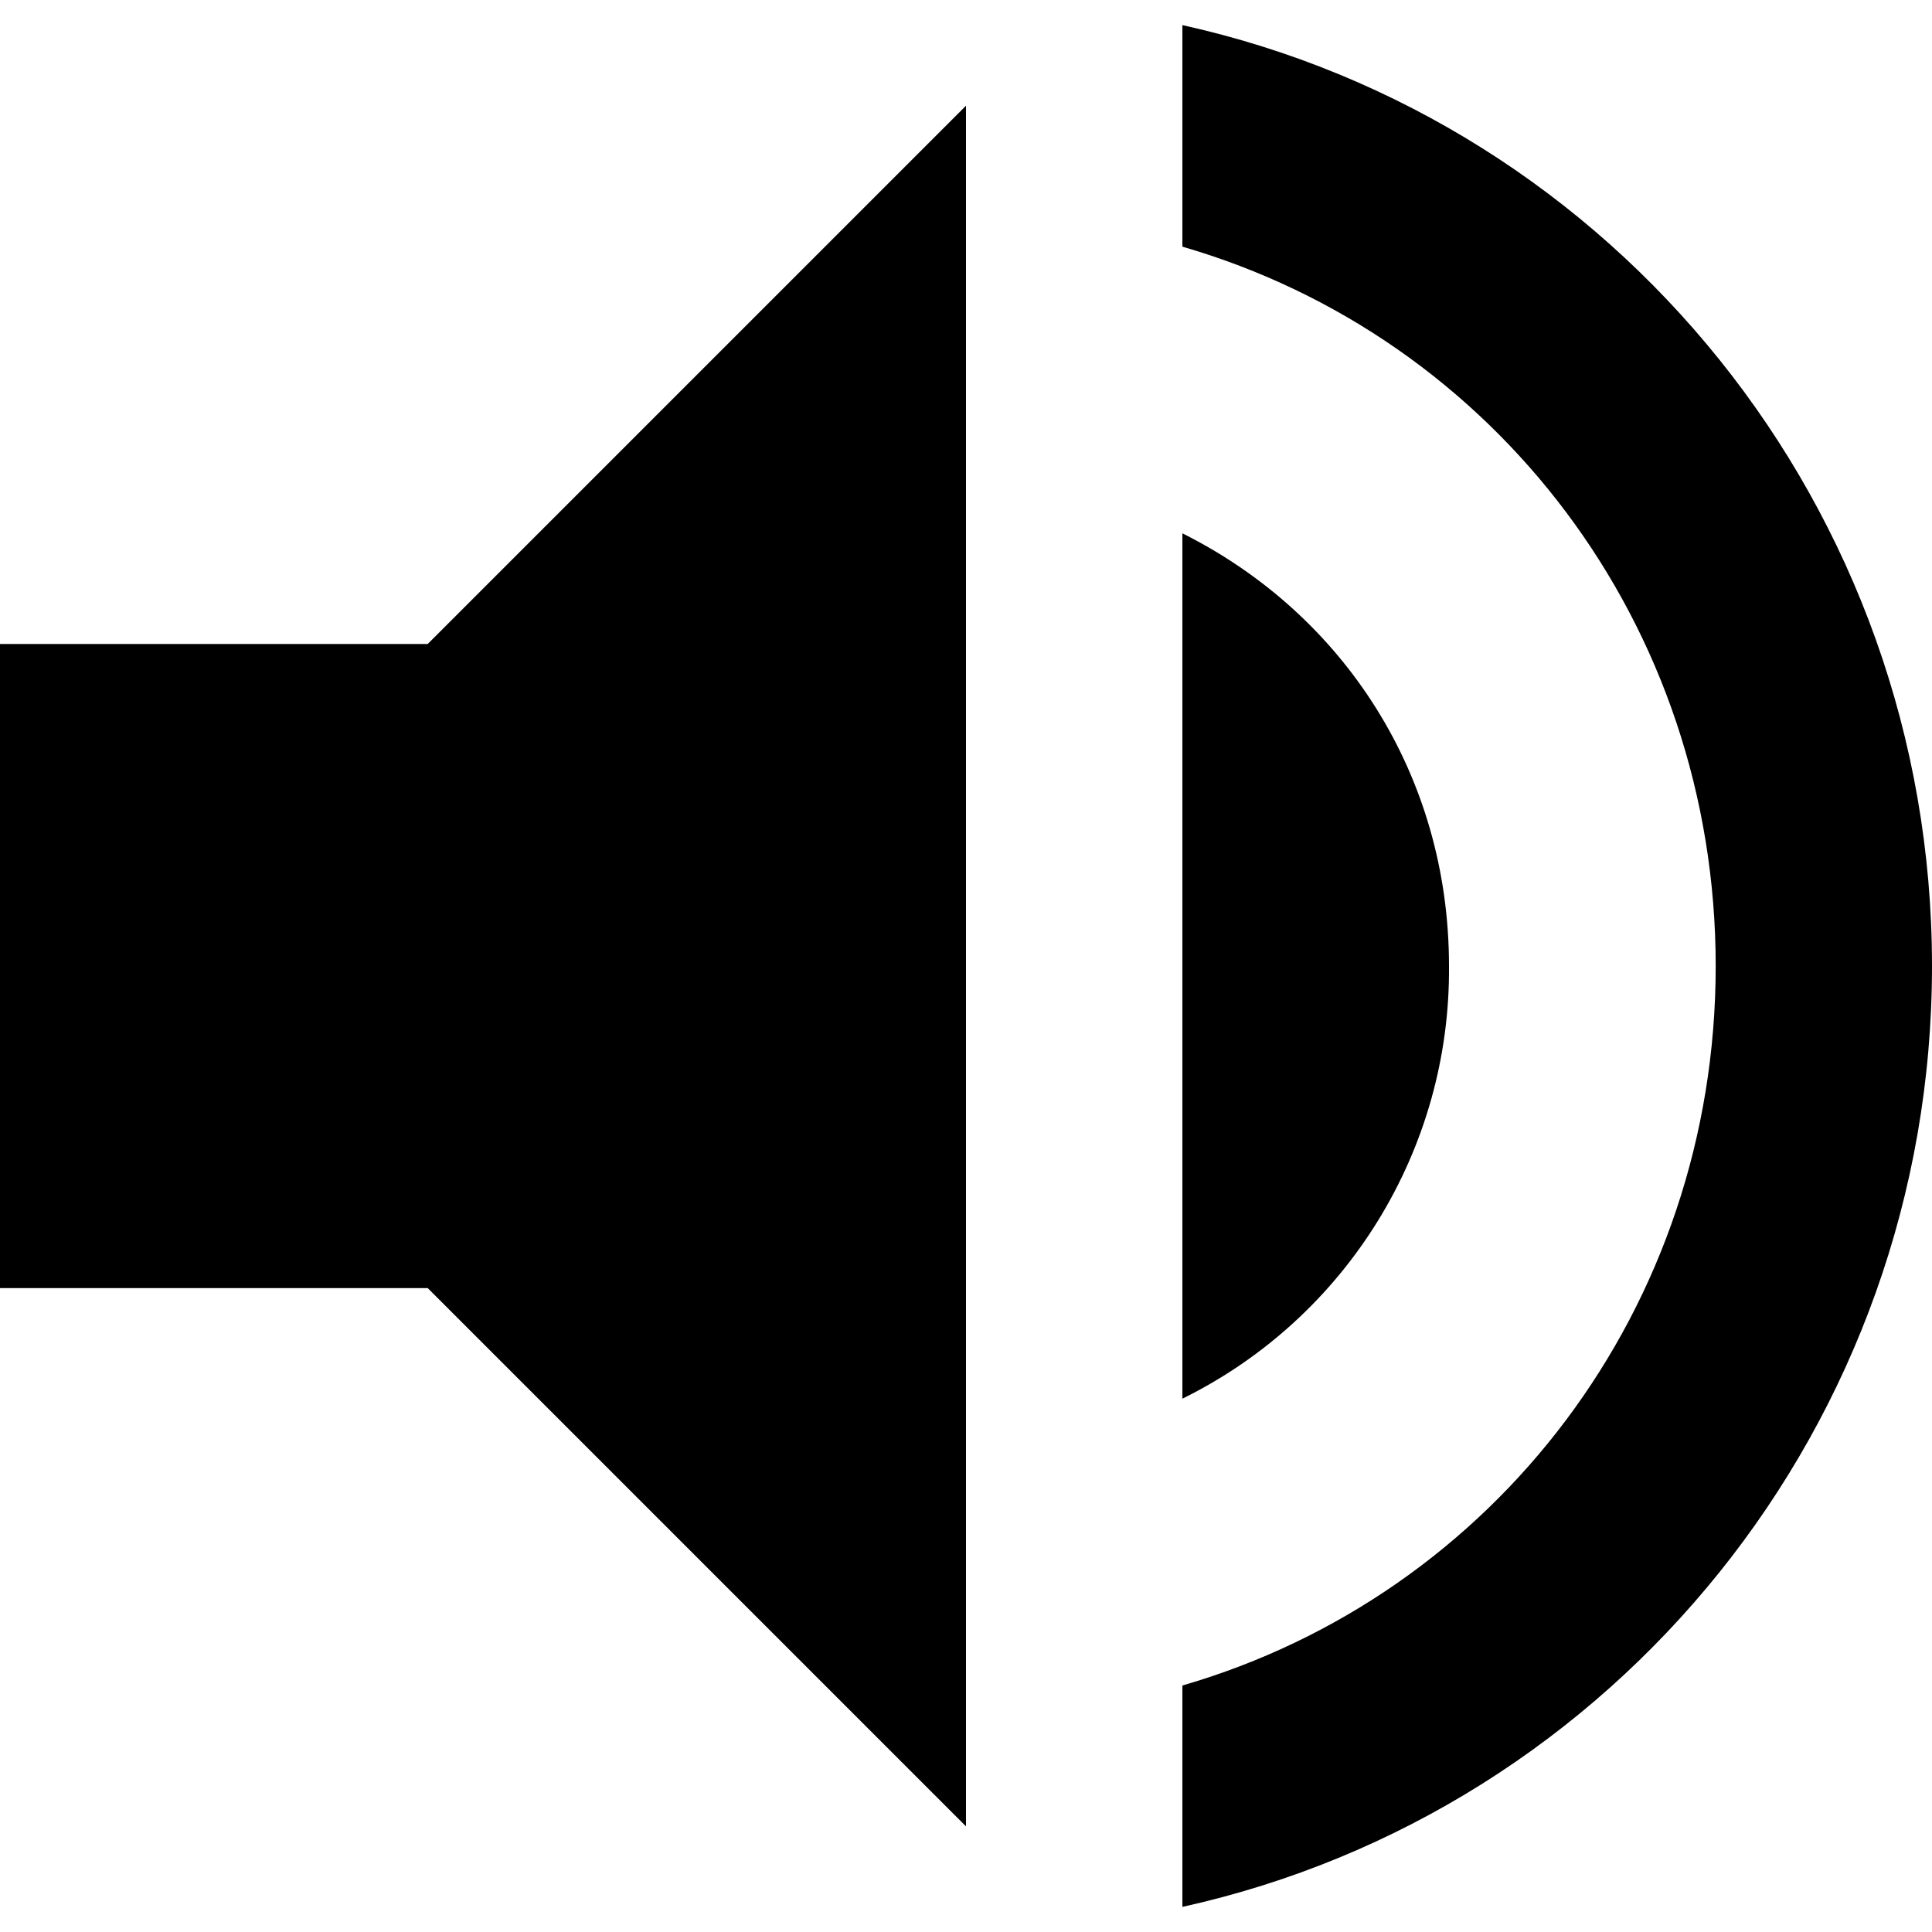
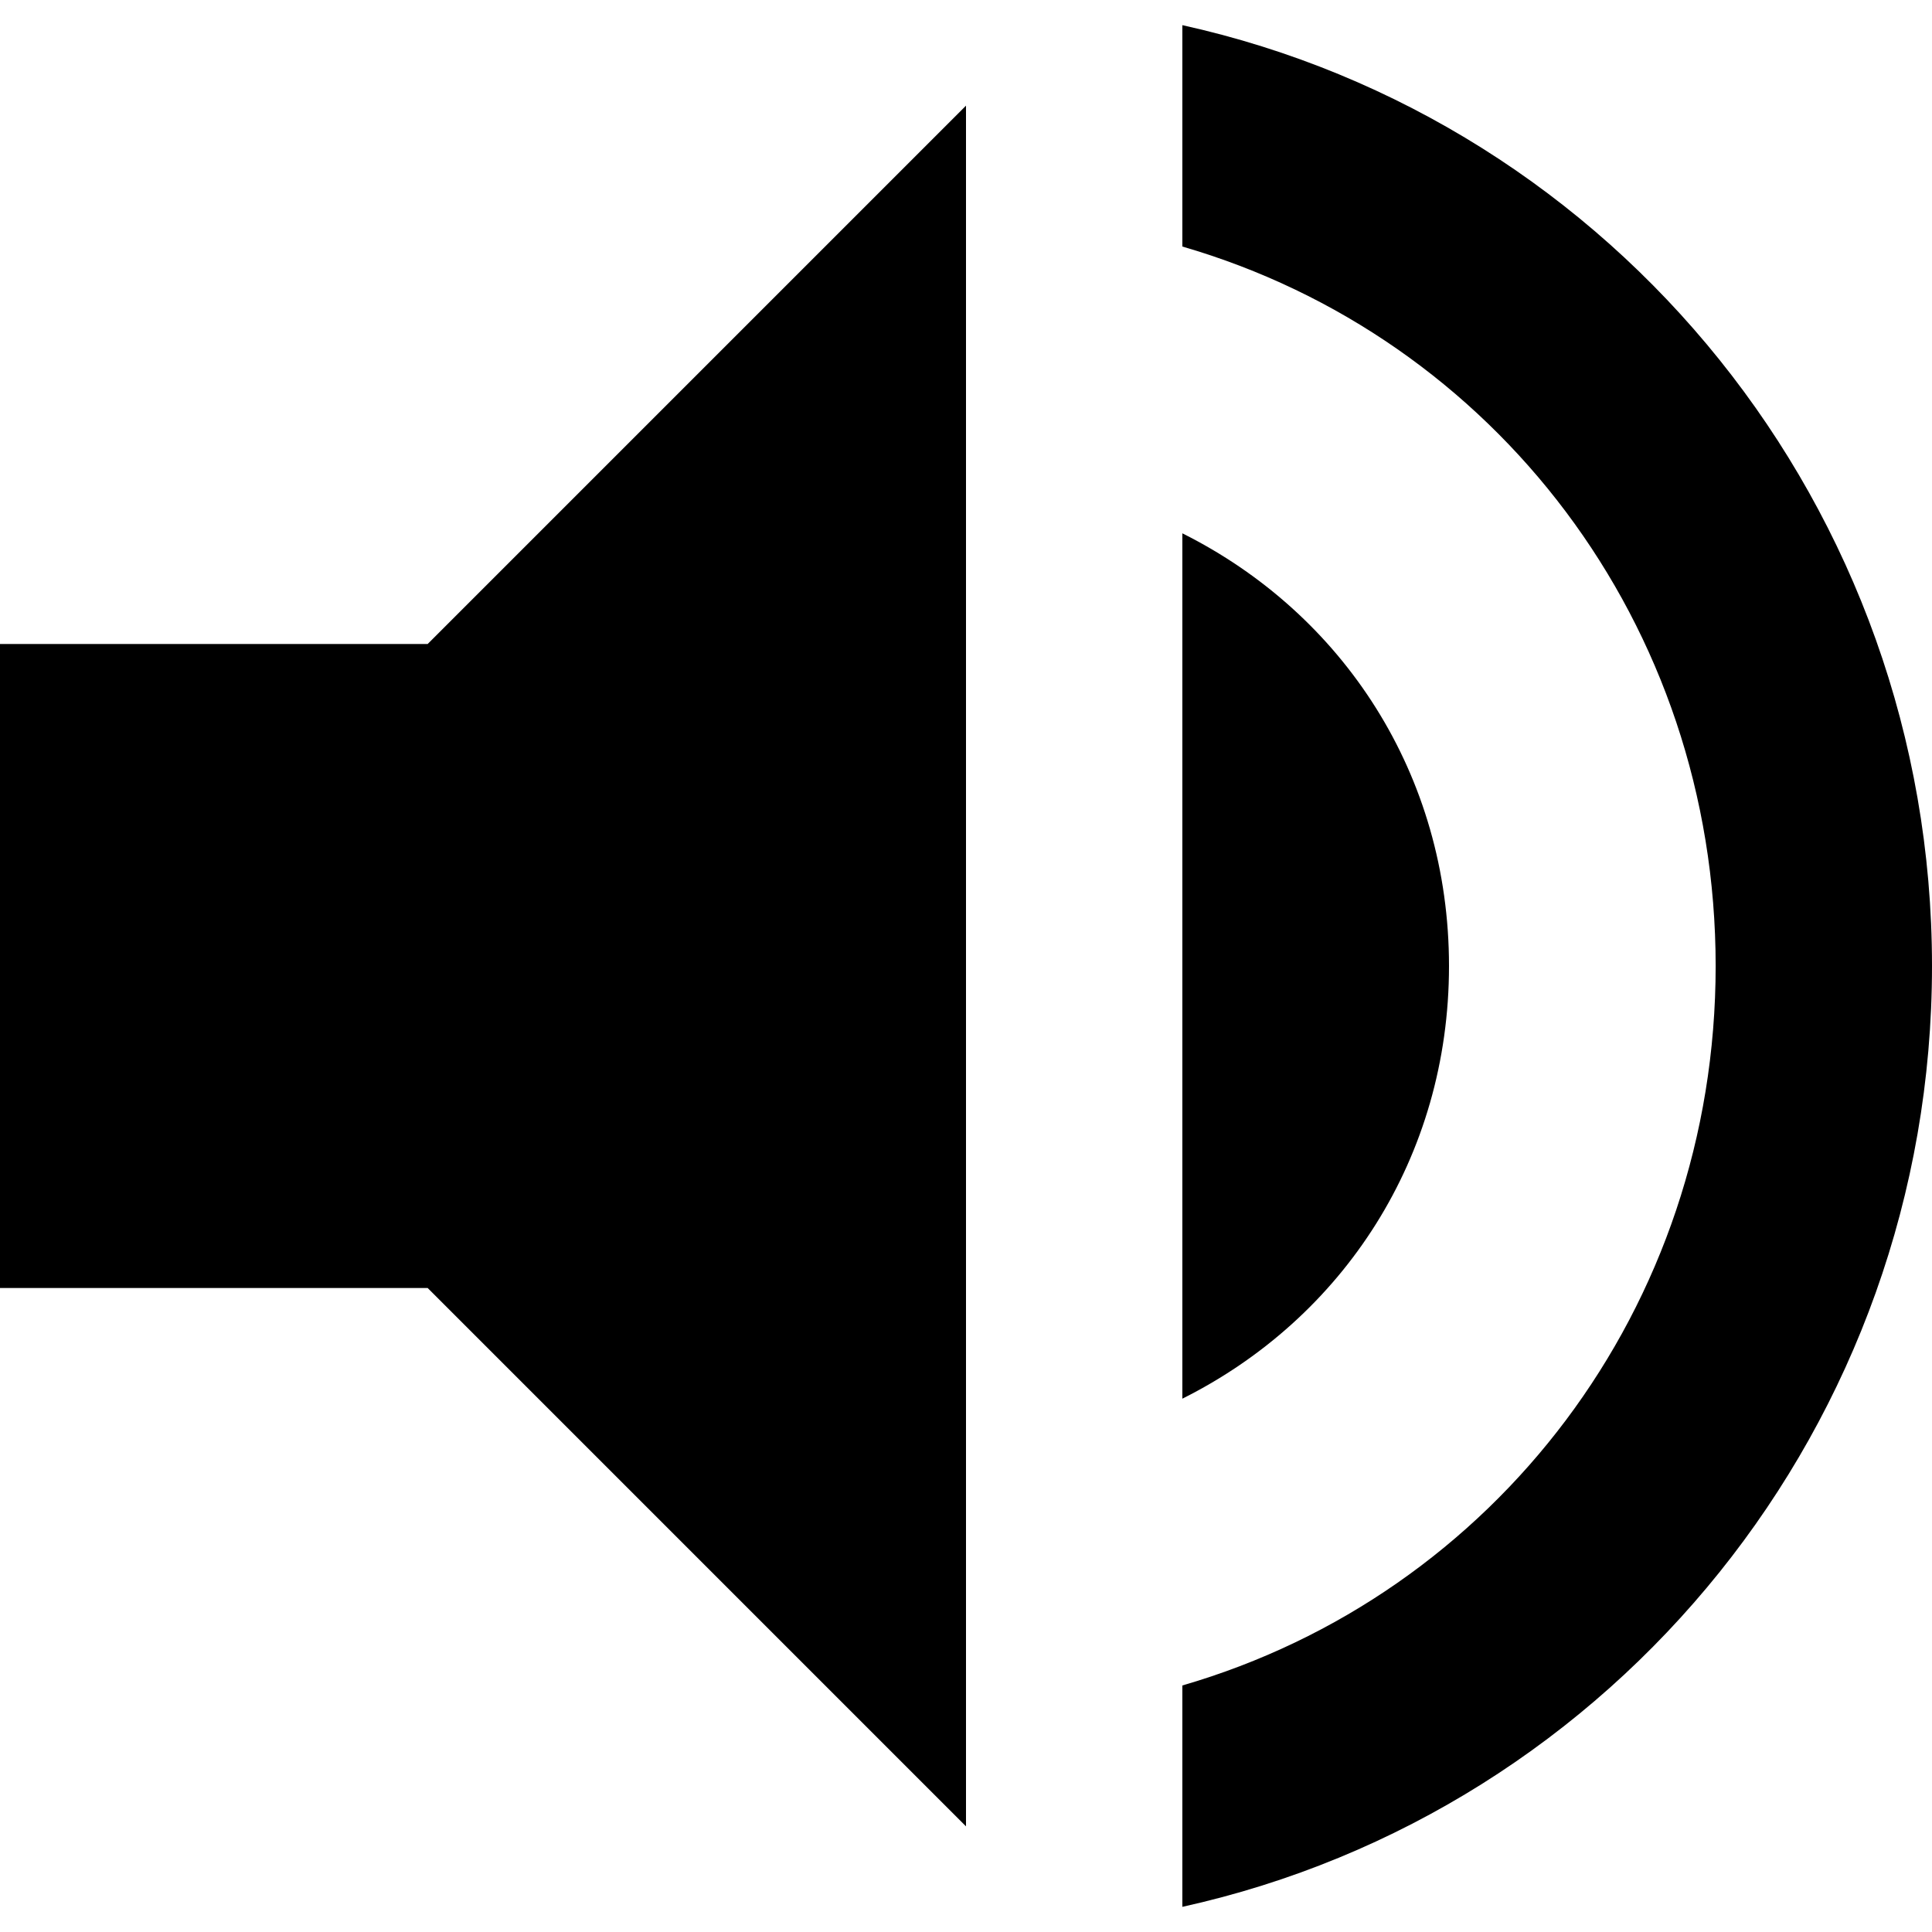
- <svg xmlns="http://www.w3.org/2000/svg" width="24" height="24" viewBox="0 0 24 24">
-   <path d="M14.688.312C20.063 1.5 24 6.312 24 12s-3.938 10.5-9.312 11.688v-2.75c3.875-1.125 6.625-4.688 6.625-8.937s-2.75-7.812-6.625-8.937V.314zM18 12a5.937 5.937 0 0 1-3.312 5.375V6.625c2 1 3.312 3 3.312 5.375zM0 8h5.313L12 1.313v21.375l-6.687-6.687H0v-8z" />
+ <svg xmlns="http://www.w3.org/2000/svg" width="1000" height="1000" viewBox="0 0 1000 1000">
+   <path d="M611.979 13.021C835.937 62.5 1000 263.021 1000 500S835.937 937.5 611.979 986.979V872.396C773.437 825.521 888.021 677.083 888.021 500S773.438 174.479 611.979 127.604V13.021zM750 500c0 98.958-54.688 182.292-138.021 223.958V276.041C695.312 317.708 750 401.041 750 499.999zM0 333.333h221.354L500 54.687v890.625L221.354 666.666H0V333.333z" />
</svg>
